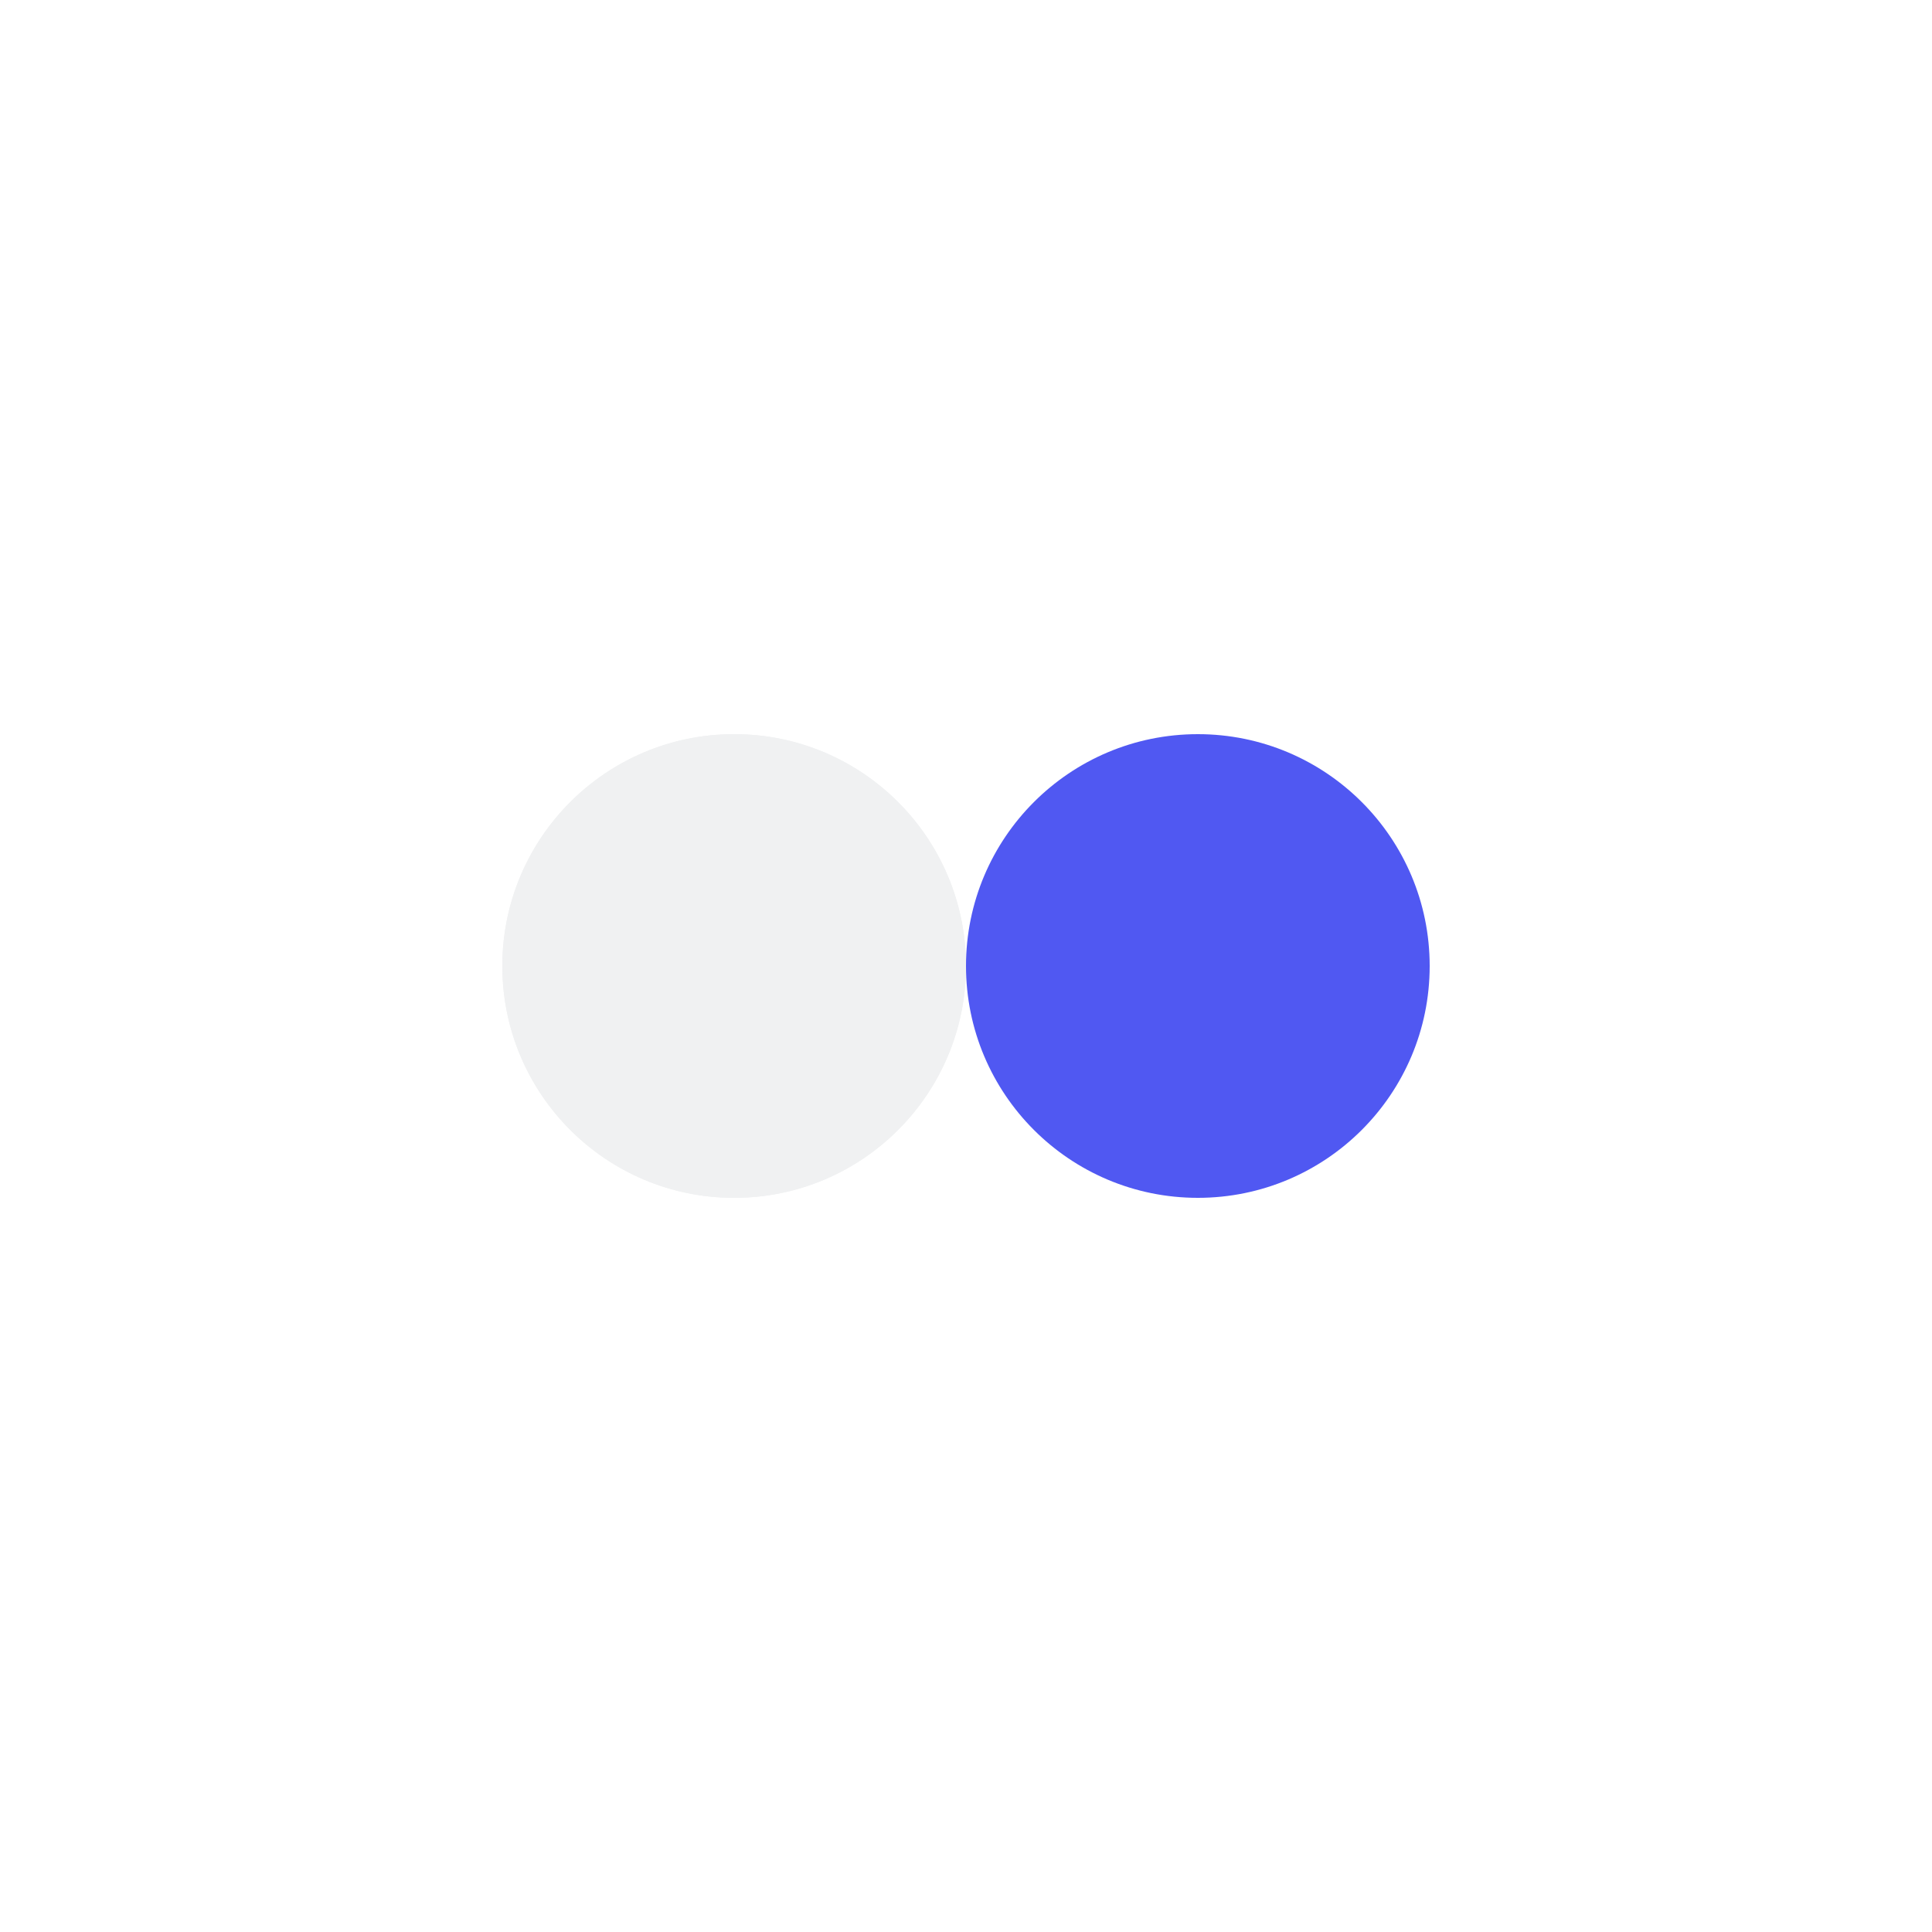
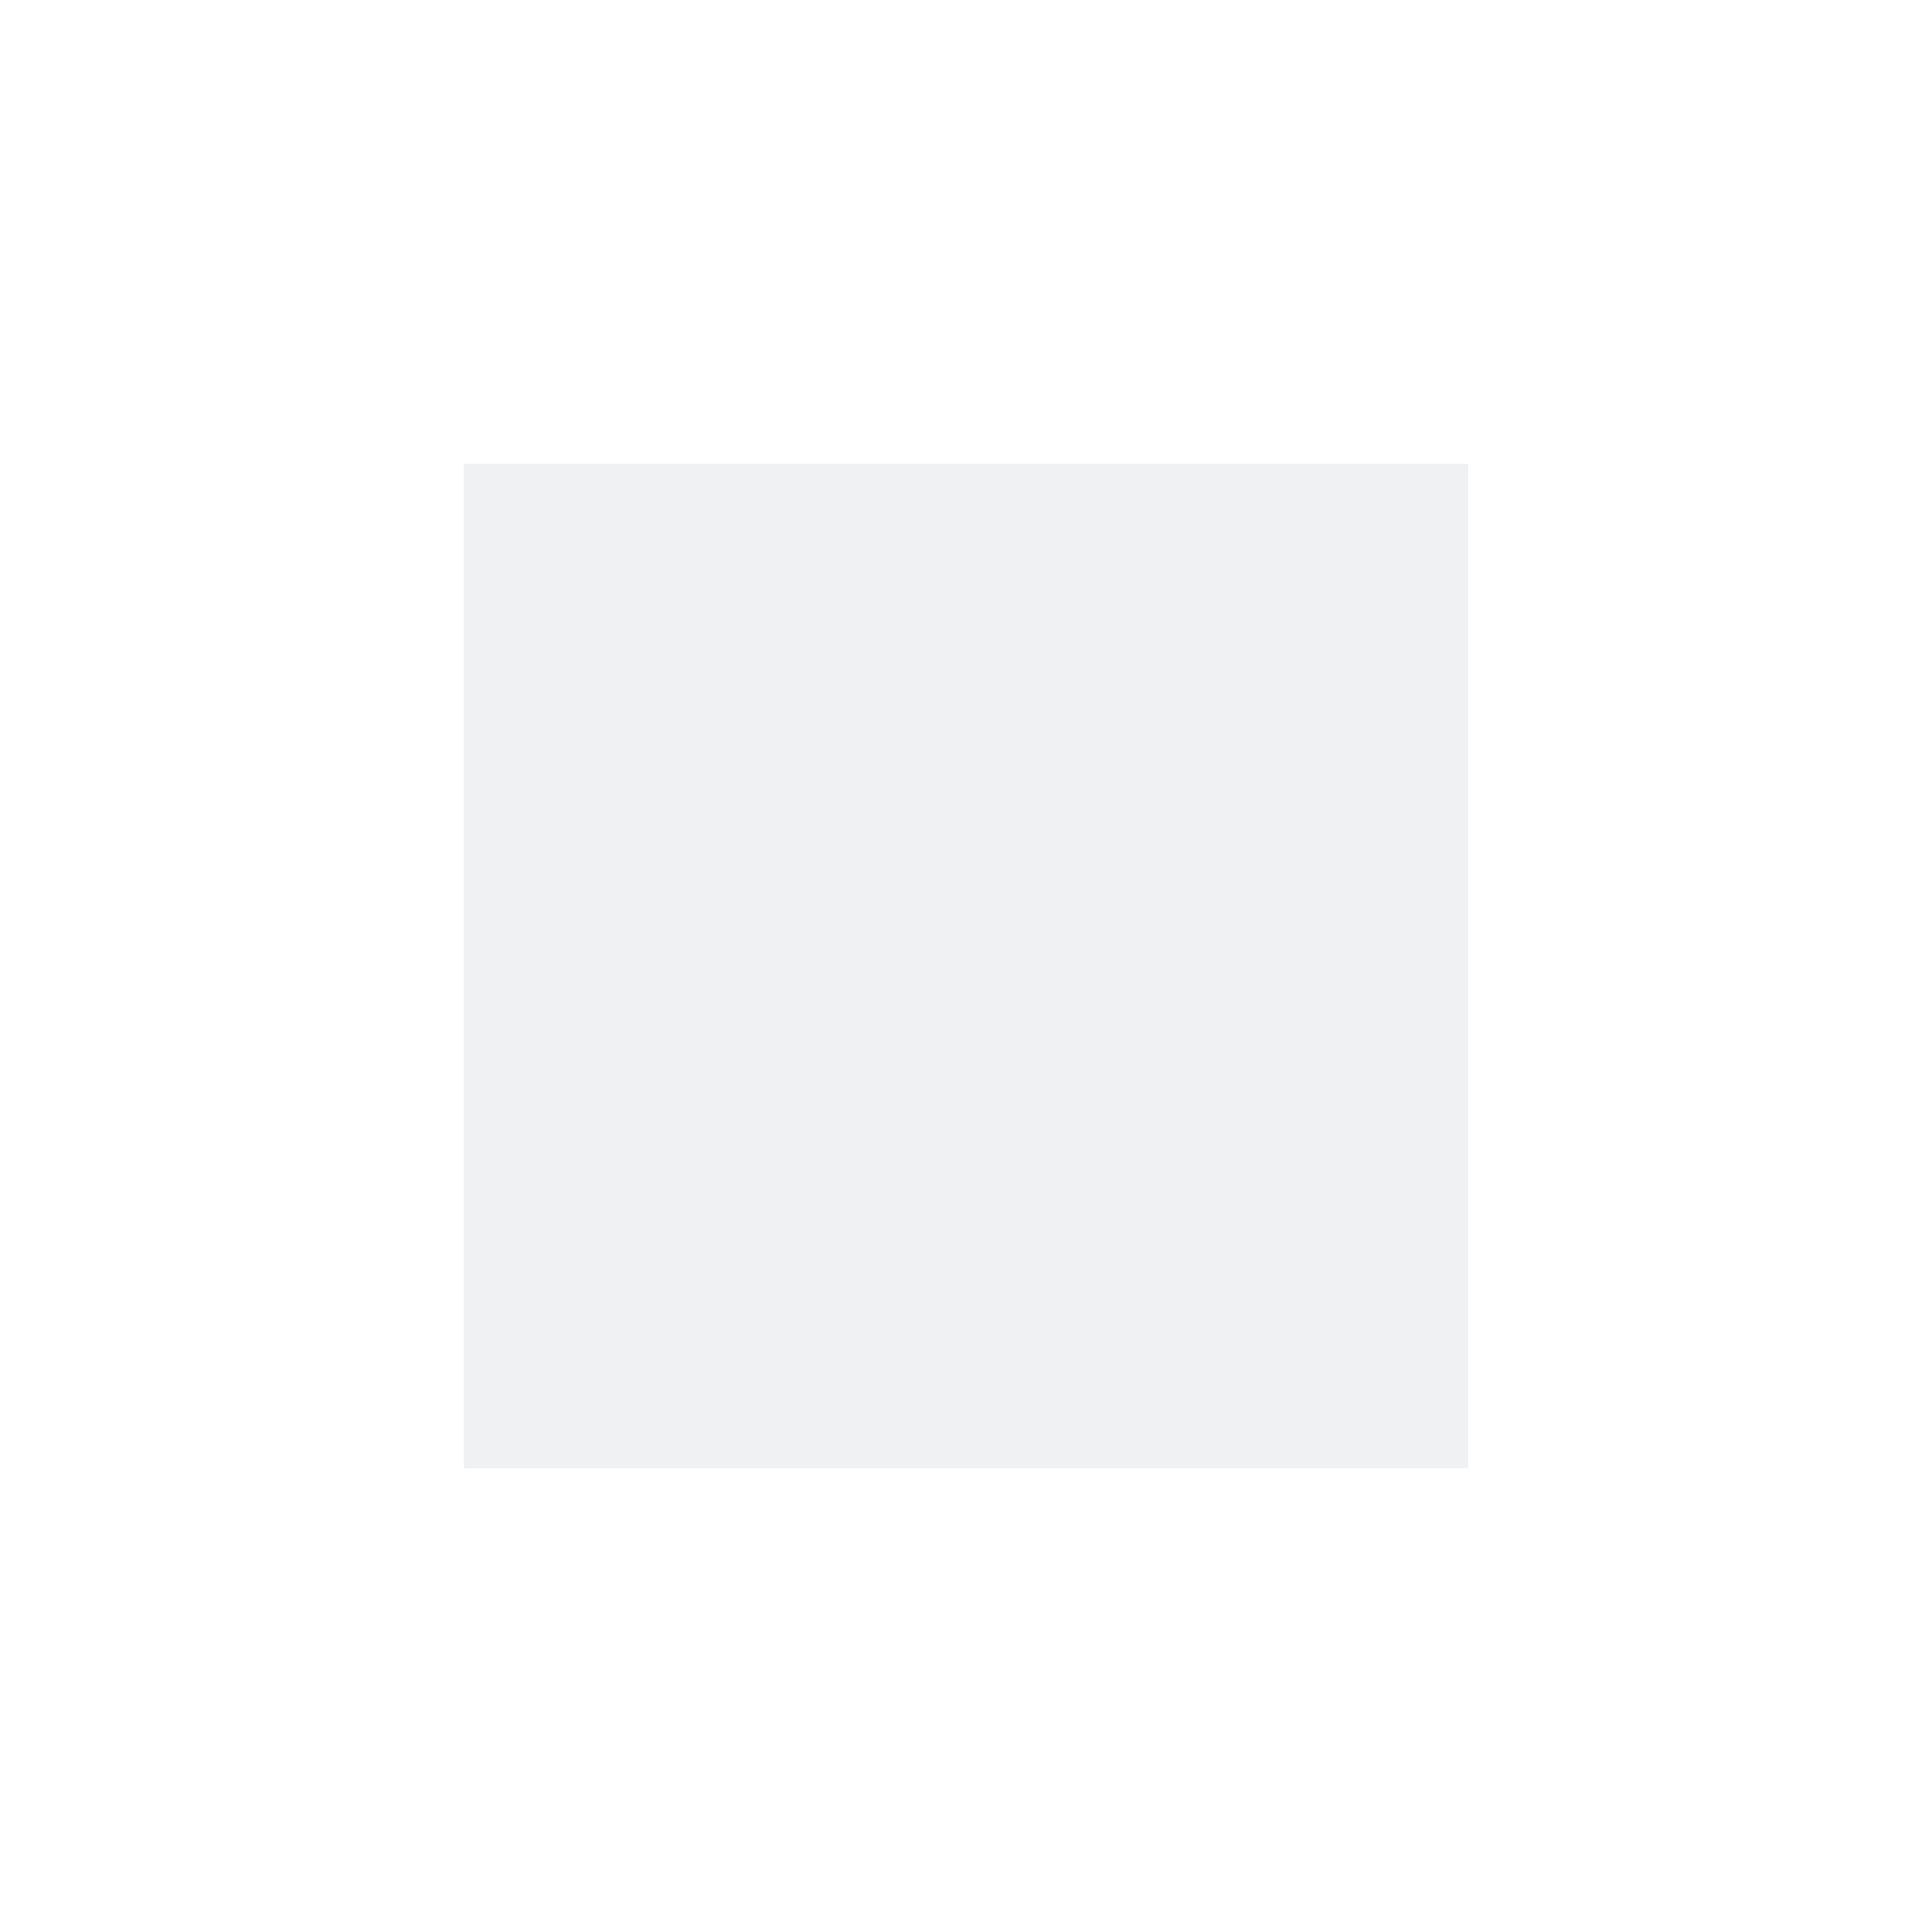
- <svg xmlns="http://www.w3.org/2000/svg" style="margin: auto; background: none; display: block; shape-rendering: auto;" width="200px" height="200px" viewBox="0 0 100 100" preserveAspectRatio="xMidYMid">
-   <circle cx="38" cy="50" fill="#f0f1f2" r="12">
-     <animate attributeName="cx" repeatCount="indefinite" dur="1s" keyTimes="0;0.5;1" values="38;62;38" begin="-0.5s" />
-   </circle>
-   <circle cx="62" cy="50" fill="#5058f2" r="12">
-     <animate attributeName="cx" repeatCount="indefinite" dur="1s" keyTimes="0;0.5;1" values="38;62;38" begin="0s" />
-   </circle>
-   <circle cx="38" cy="50" fill="#f0f1f2" r="12">
-     <animate attributeName="cx" repeatCount="indefinite" dur="1s" keyTimes="0;0.5;1" values="38;62;38" begin="-0.5s" />
-     <animate attributeName="fill-opacity" values="0;0;1;1" calcMode="discrete" keyTimes="0;0.499;0.5;1" dur="1s" repeatCount="indefinite" />
-   </circle>
+ <svg xmlns="http://www.w3.org/2000/svg" style="margin: auto; background: none; display: block; shape-rendering: auto;" width="112px" height="112px" viewBox="0 0 100 100" preserveAspectRatio="xMidYMid">
+   <g transform="translate(50 50) scale(0.52) translate(-50 -50)">
+     <g>
+       <animateTransform attributeName="transform" type="rotate" repeatCount="indefinite" calcMode="spline" dur="5s" values="0 50 50;90 50 50;180 50 50;270 50 50;360 50 50" keyTimes="0;0.25;0.5;0.75;1" keySplines="0 1 0 1;0 1 0 1;0 1 0 1;0 1 0 1" />
+       <g>
+         <animateTransform attributeName="transform" type="scale" dur="1.25s" repeatCount="indefinite" calcMode="spline" values="1;1;0.5" keyTimes="0;0.5;1" keySplines="1 0 0 1;1 0 0 1" />
+         <g transform="translate(25 25)">
+           <rect x="-25" y="-25" width="52" height="52" fill="#f0f1f2">
+             <animate attributeName="fill" dur="5s" repeatCount="indefinite" calcMode="spline" values="#f0f1f2;#f0f1f2;#f0f1f2;#f0f1f2;#f0f1f2" keyTimes="0;0.25;0.5;0.75;1" keySplines="0 1 0 1;0 1 0 1;0 1 0 1;0 1 0 1" />
+           </rect>
+         </g>
+         <g transform="translate(25 75)">
+           <rect x="-25" y="-25" width="52" height="50" fill="#f0f1f2">
+             <animateTransform attributeName="transform" type="scale" dur="1.25s" repeatCount="indefinite" calcMode="spline" values="0;1;1" keyTimes="0;0.5;1" keySplines="1 0 0 1;1 0 0 1" />
+             <animate attributeName="fill" dur="5s" repeatCount="indefinite" calcMode="spline" values="#f0f1f2;#f0f1f2;#f0f1f2;#f0f1f2;#f0f1f2" keyTimes="0;0.25;0.5;0.75;1" keySplines="0 1 0 1;0 1 0 1;0 1 0 1;0 1 0 1" />
+           </rect>
+         </g>
+         <g transform="translate(75 25)">
+           <rect x="-25" y="-25" width="50" height="52" fill="#f0f1f2">
+             <animateTransform attributeName="transform" type="scale" dur="1.25s" repeatCount="indefinite" calcMode="spline" values="0;1;1" keyTimes="0;0.5;1" keySplines="1 0 0 1;1 0 0 1" />
+             <animate attributeName="fill" dur="5s" repeatCount="indefinite" calcMode="spline" values="#f0f1f2;#f0f1f2;#f0f1f2;#f0f1f2;#f0f1f2" keyTimes="0;0.25;0.5;0.75;1" keySplines="0 1 0 1;0 1 0 1;0 1 0 1;0 1 0 1" />
+           </rect>
+         </g>
+         <g transform="translate(75 75)">
+           <rect x="-25" y="-25" width="50" height="50" fill="#f0f1f2">
+             <animateTransform attributeName="transform" type="scale" dur="1.25s" repeatCount="indefinite" calcMode="spline" values="0;1;1" keyTimes="0;0.5;1" keySplines="1 0 0 1;1 0 0 1" />
+             <animate attributeName="fill" dur="5s" repeatCount="indefinite" calcMode="spline" values="#f0f1f2;#f0f1f2;#f0f1f2;#f0f1f2;#f0f1f2" keyTimes="0;0.25;0.5;0.75;1" keySplines="0 1 0 1;0 1 0 1;0 1 0 1;0 1 0 1" />
+           </rect>
+         </g>
+       </g>
+     </g>
+   </g>
</svg>
